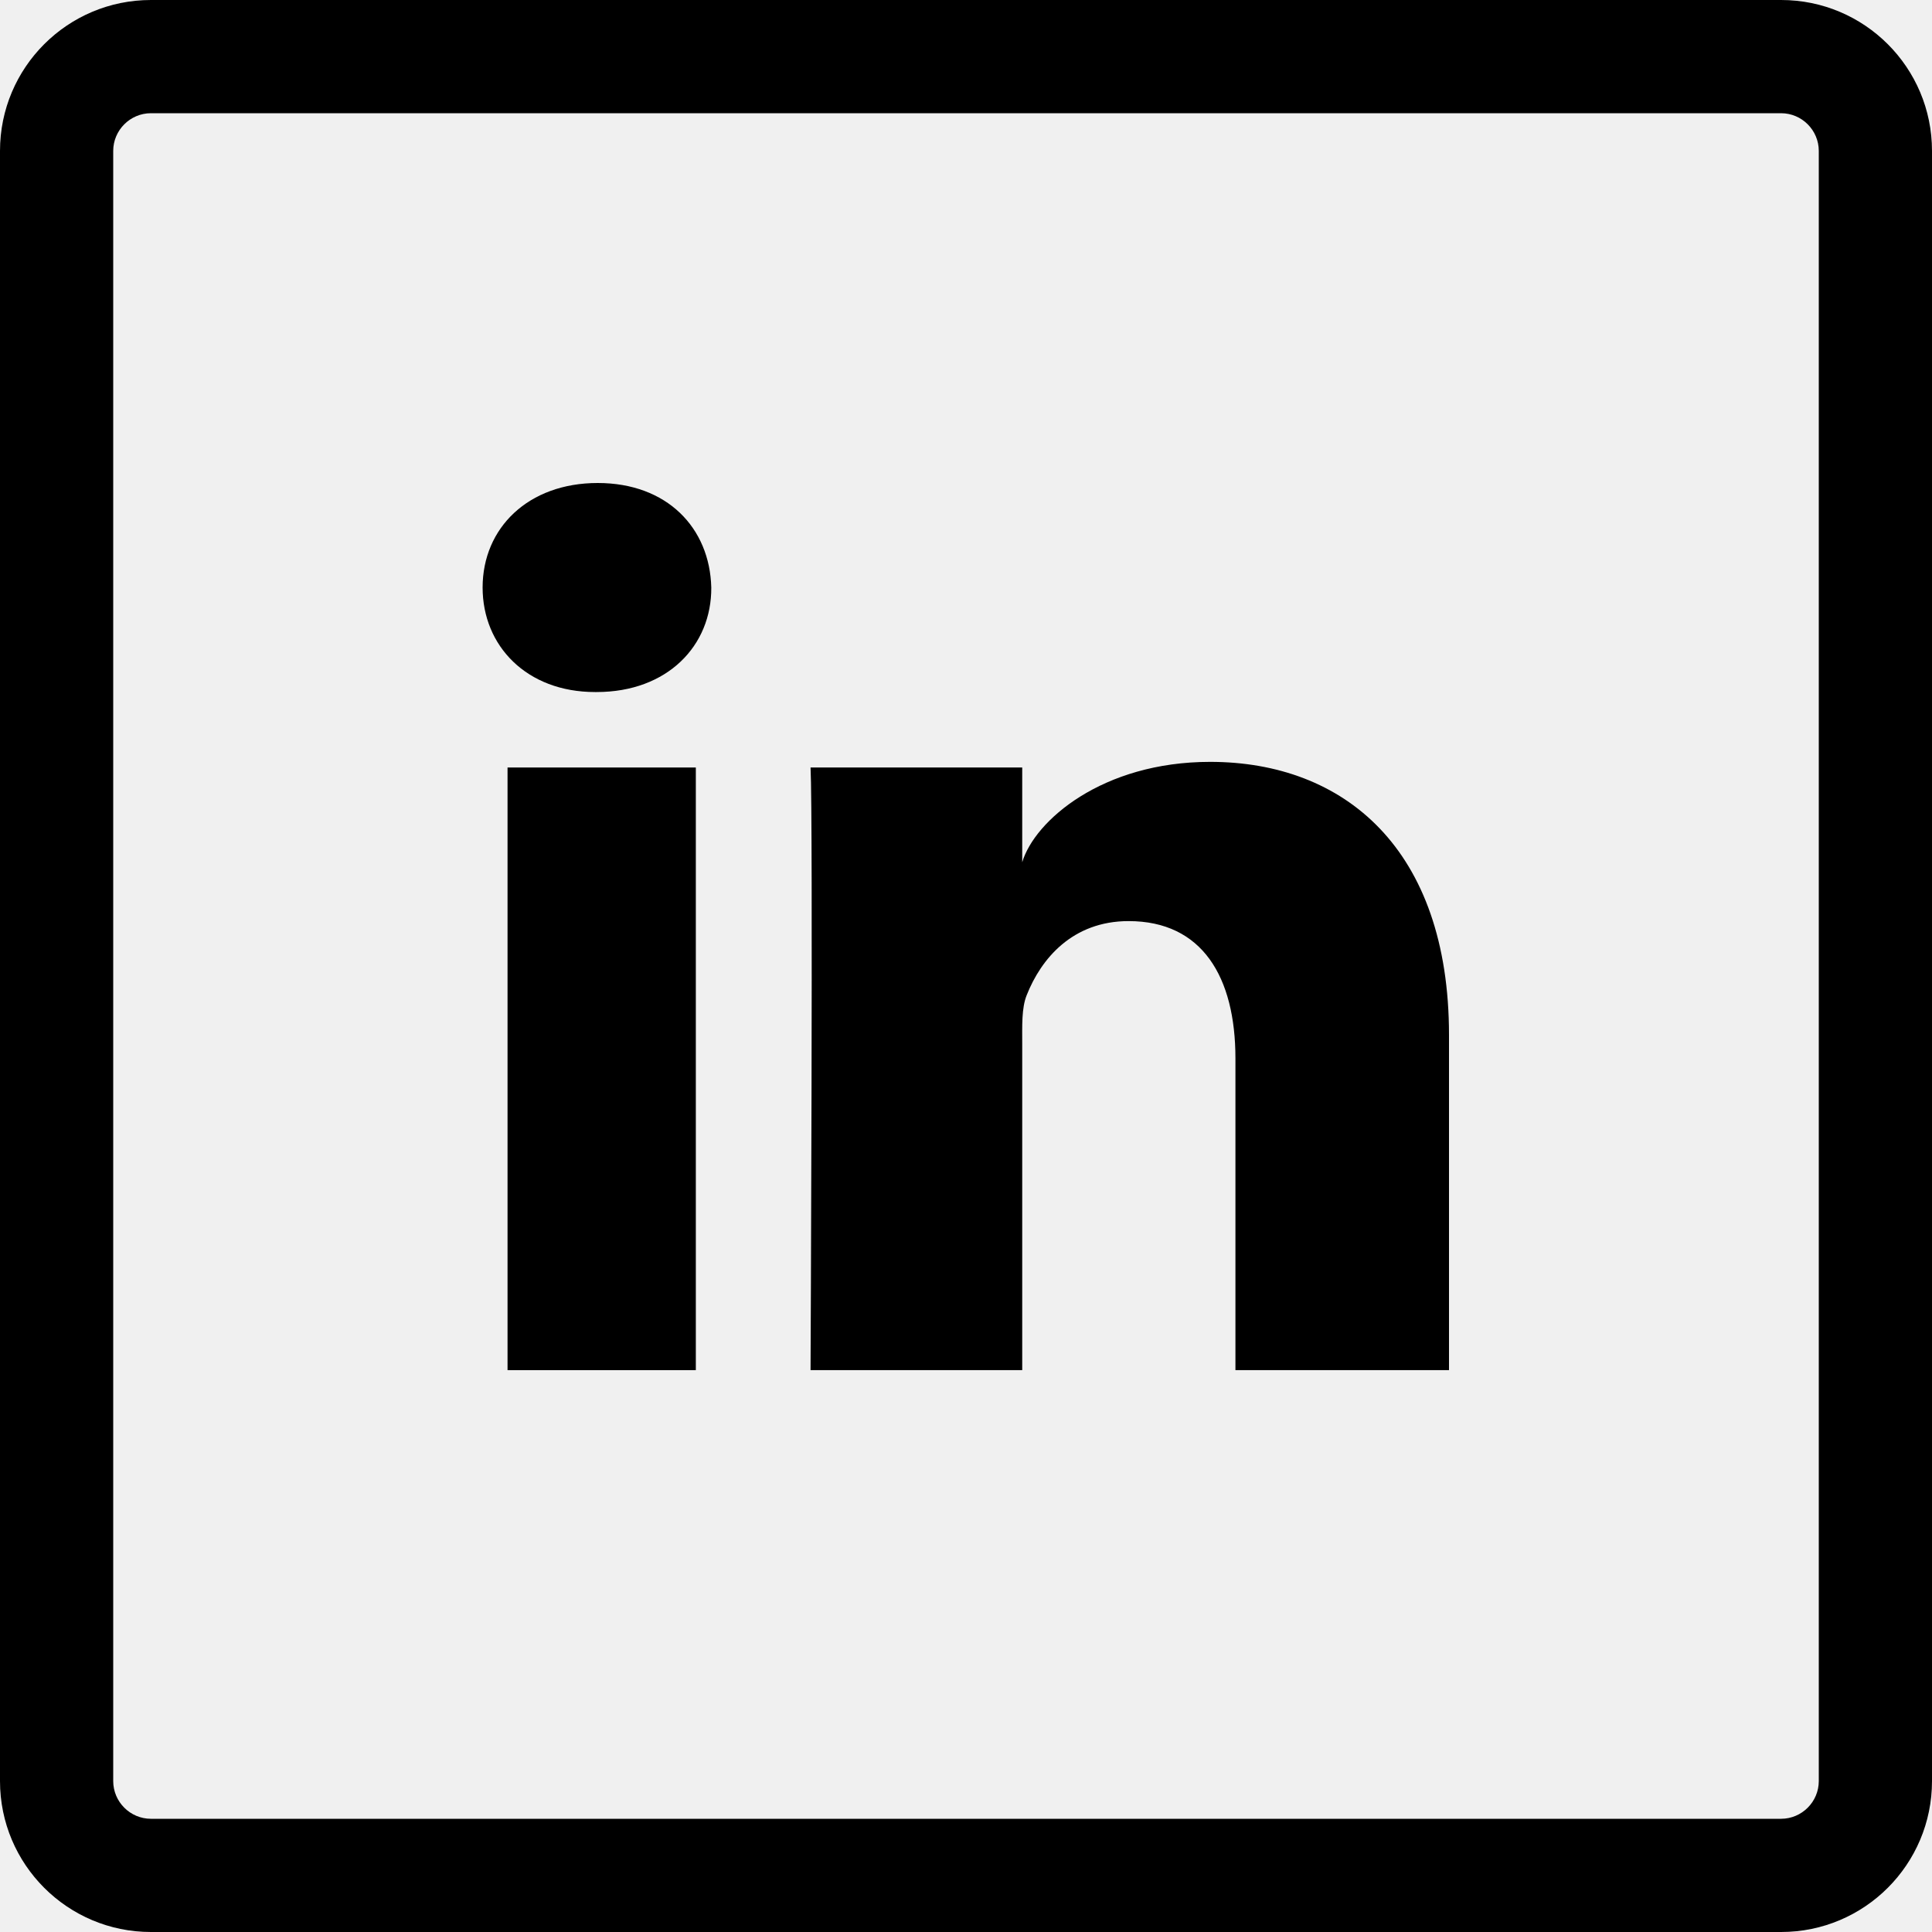
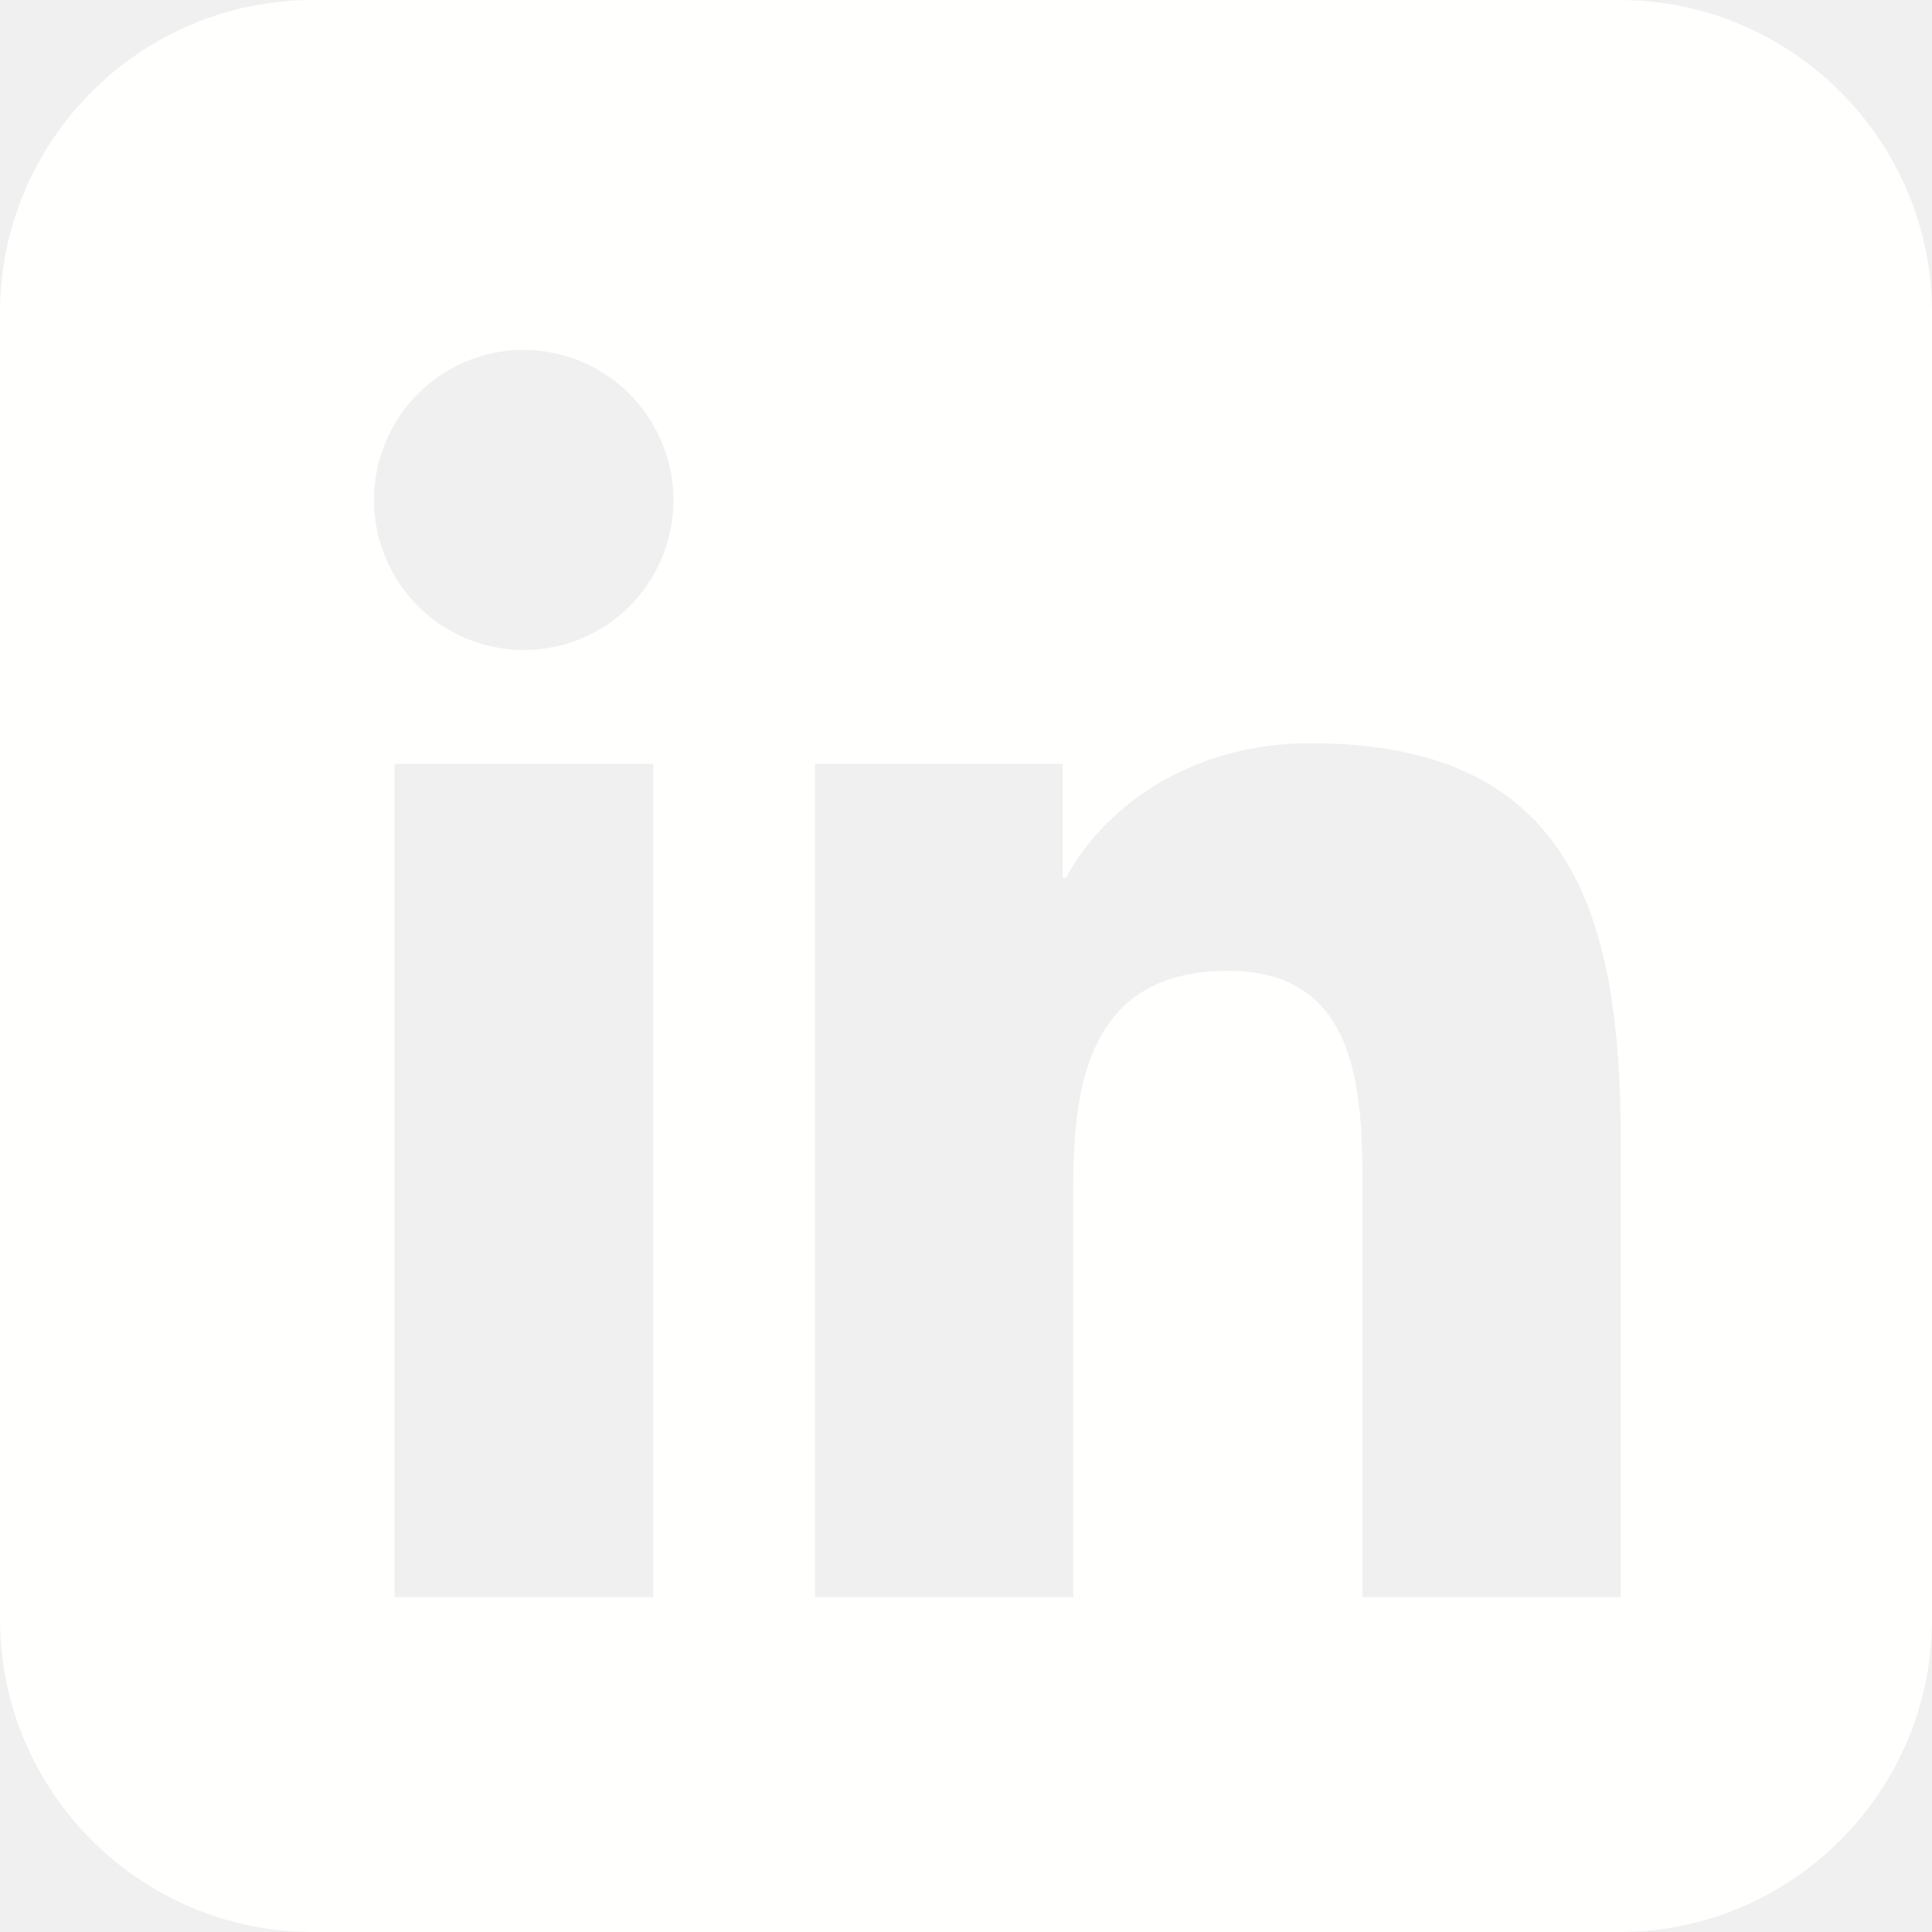
<svg xmlns="http://www.w3.org/2000/svg" width="50" height="50" viewBox="0 0 50 50" fill="none">
-   <g clip-path="url(#clip0_22_46)">
-     <path d="M46.094 0H3.906C1.748 0 0 1.748 0 3.906V46.094C0 48.252 1.748 50 3.906 50H46.094C48.252 50 50 48.252 50 46.094V3.906C50 1.748 48.252 0 46.094 0ZM47.07 46.094C47.07 46.631 46.631 47.07 46.094 47.07H3.906C3.369 47.07 2.93 46.631 2.93 46.094V3.906C2.93 3.369 3.369 2.93 3.906 2.93H46.094C46.631 2.93 47.07 3.369 47.07 3.906V46.094Z" fill="black" />
-     <path d="M18.008 19.863H13.135V35.459H18.008V19.863Z" fill="black" />
-     <path d="M31.318 19.717C28.525 19.717 26.777 21.24 26.455 22.314V19.863H20.977C21.045 21.162 20.977 35.459 20.977 35.459H26.455V27.031C26.455 26.553 26.436 26.084 26.572 25.752C26.943 24.814 27.754 23.838 29.209 23.838C31.113 23.838 31.973 25.283 31.973 27.393V35.459H37.5V26.787C37.5 21.963 34.785 19.717 31.318 19.717Z" fill="black" />
-     <path d="M15.469 12.5C13.672 12.5 12.49 13.662 12.49 15.205C12.49 16.719 13.633 17.91 15.4 17.91H15.44C17.275 17.91 18.418 16.709 18.408 15.205C18.369 13.662 17.266 12.5 15.469 12.5Z" fill="black" />
-   </g>
-   <defs>
-     <clipPath id="clip0_22_46">
-       <rect width="50" height="50" fill="white" />
-     </clipPath>
-   </defs>
+   <path d="M41.905 50H8.096C3.632 50 0 46.367 0 41.902V8.098C0 3.633 3.632 0 8.096 0H41.905C46.368 0 50 3.633 50 8.098V41.903C50 46.369 46.368 50 41.905 50ZM16.895 41.335H16.905V19.768H10.211V41.335H16.894H16.895ZM13.554 16.822C14.063 16.823 14.567 16.723 15.037 16.528C15.508 16.333 15.935 16.047 16.295 15.686C16.655 15.326 16.94 14.897 17.135 14.426C17.329 13.954 17.429 13.449 17.428 12.939C17.426 11.909 17.017 10.923 16.291 10.195C15.565 9.467 14.581 9.057 13.554 9.055C12.526 9.056 11.541 9.465 10.815 10.193C10.088 10.921 9.68 11.909 9.679 12.939C9.68 13.969 10.088 14.956 10.815 15.684C11.541 16.413 12.526 16.822 13.554 16.822ZM41.944 41.337V29.513C41.944 23.703 40.686 19.234 33.923 19.234C30.672 19.234 28.49 21.019 27.593 22.713H27.503V19.768H21.092V41.335H27.775V30.663C27.775 27.848 28.308 25.125 31.788 25.125C35.211 25.125 35.261 28.343 35.261 30.844V41.335H41.944V41.337Z" fill="#FFFFFE" />
</svg>
